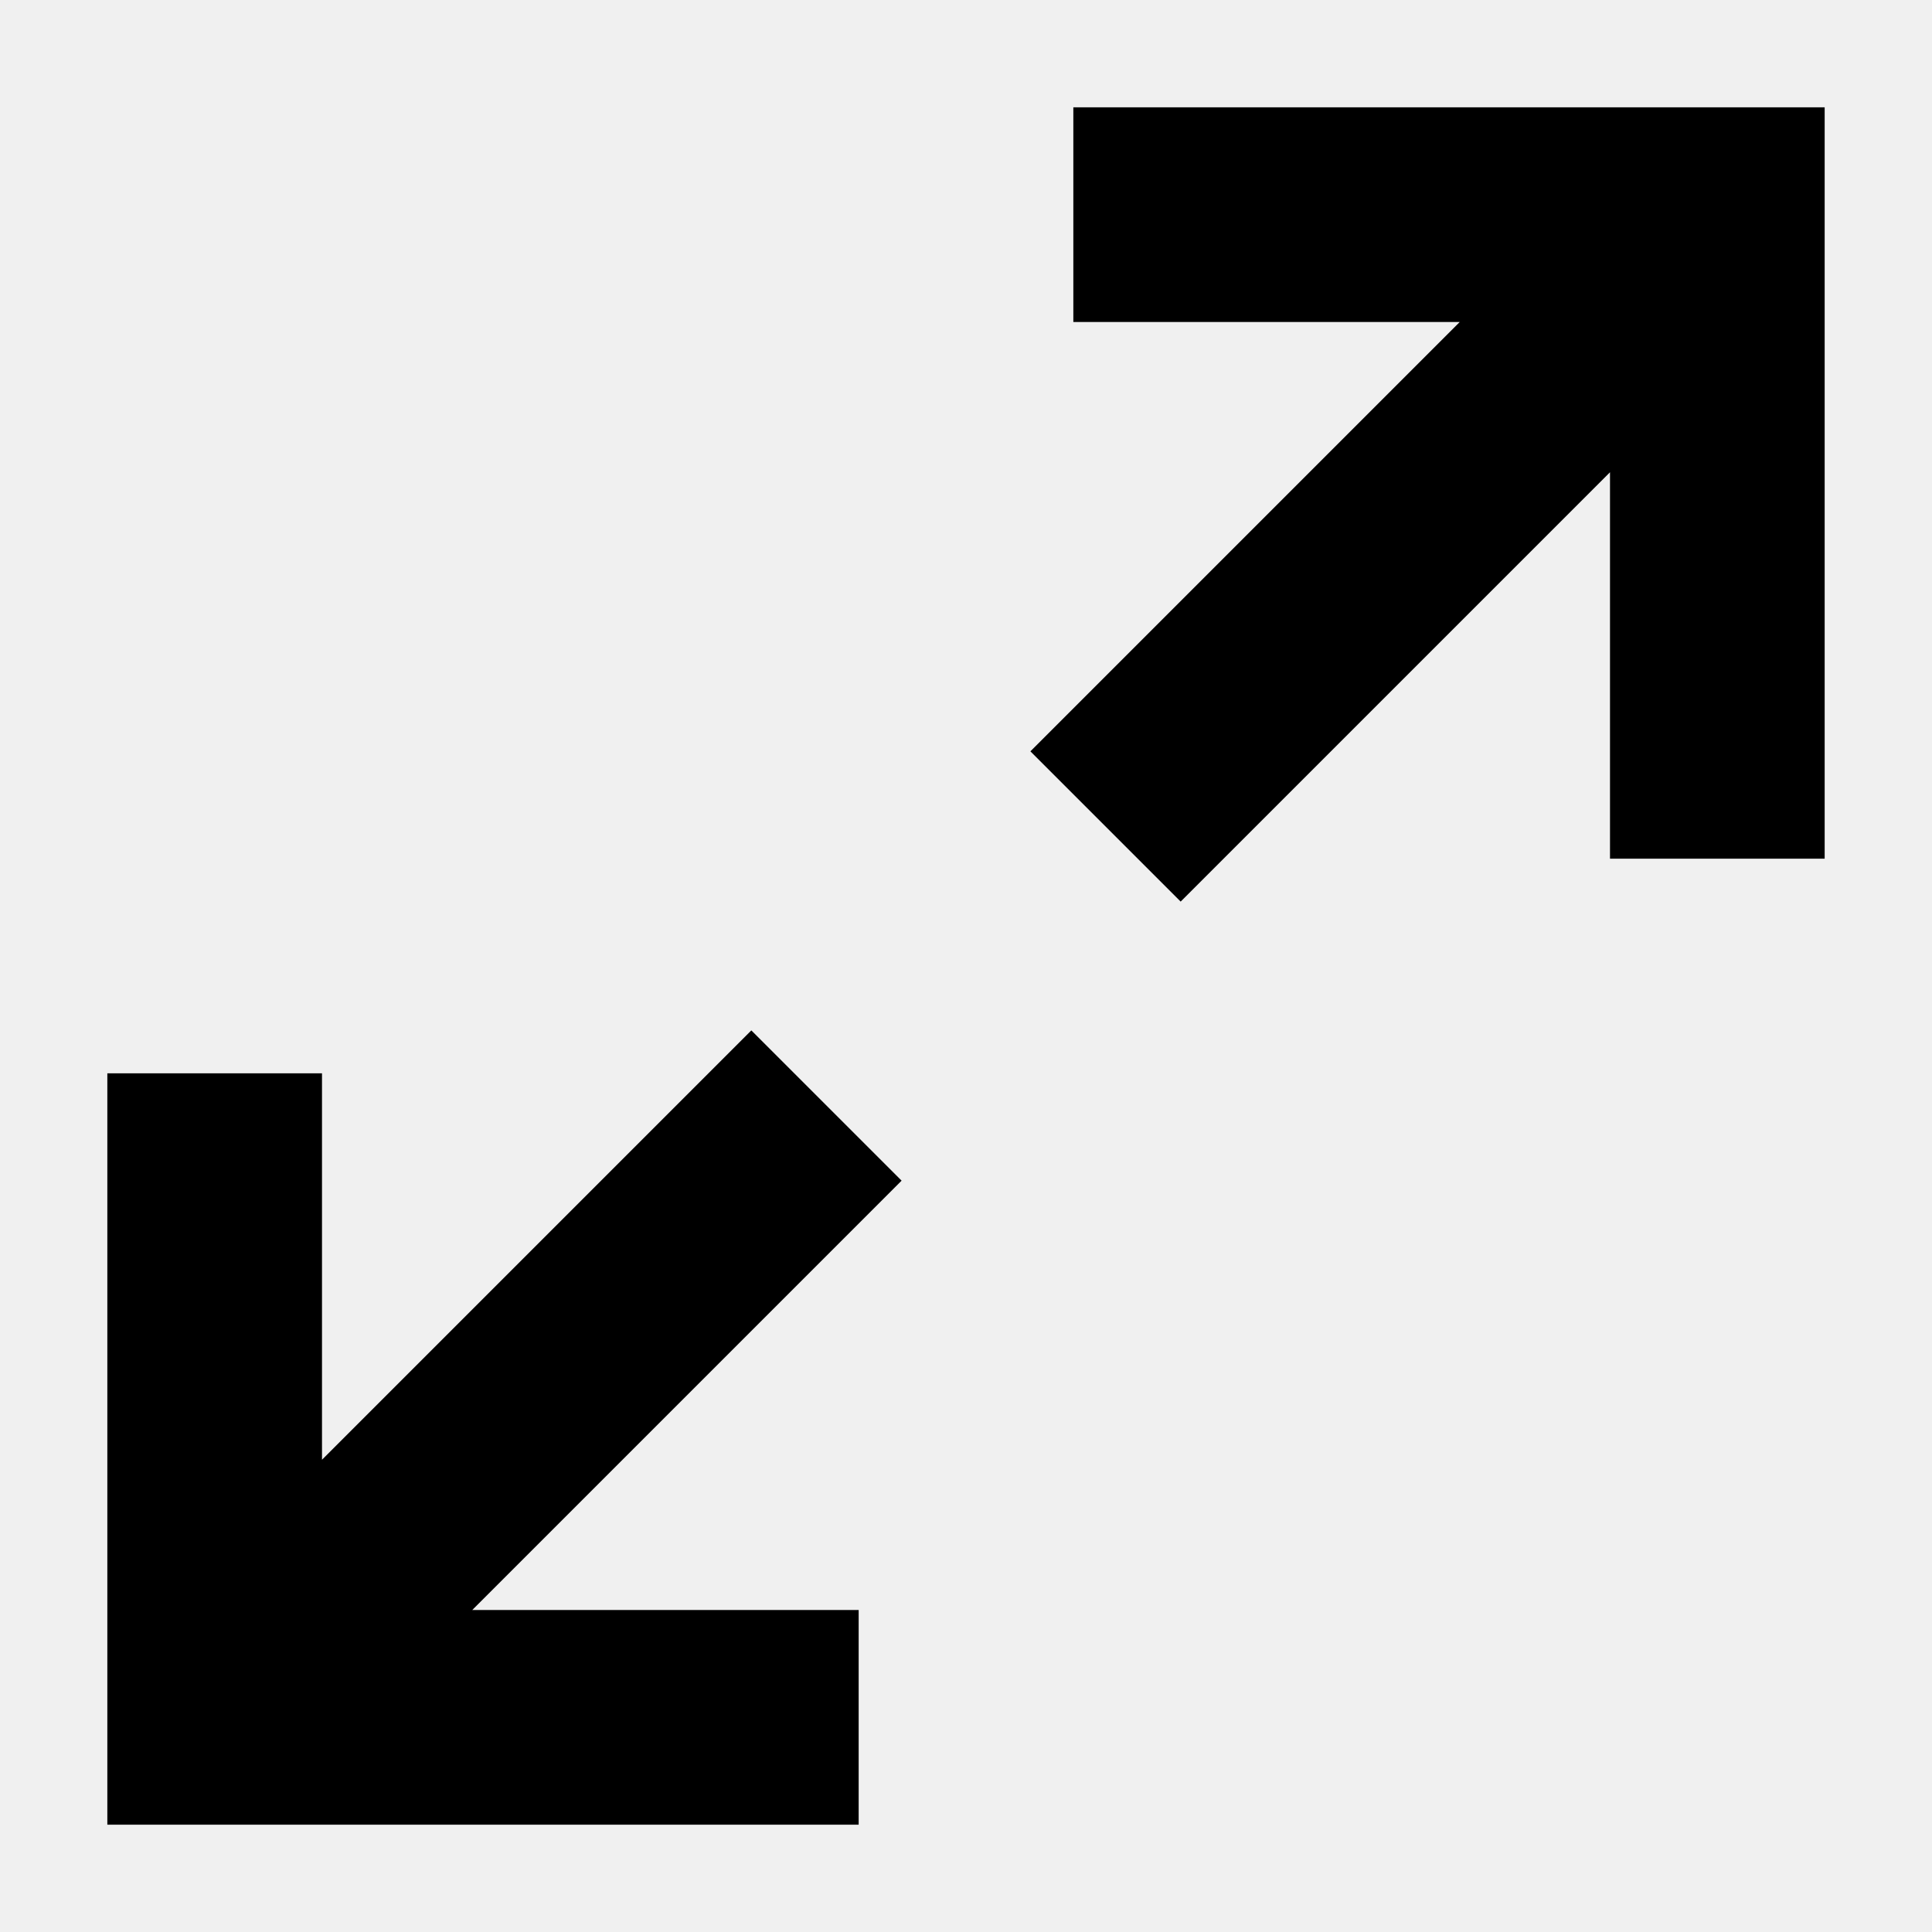
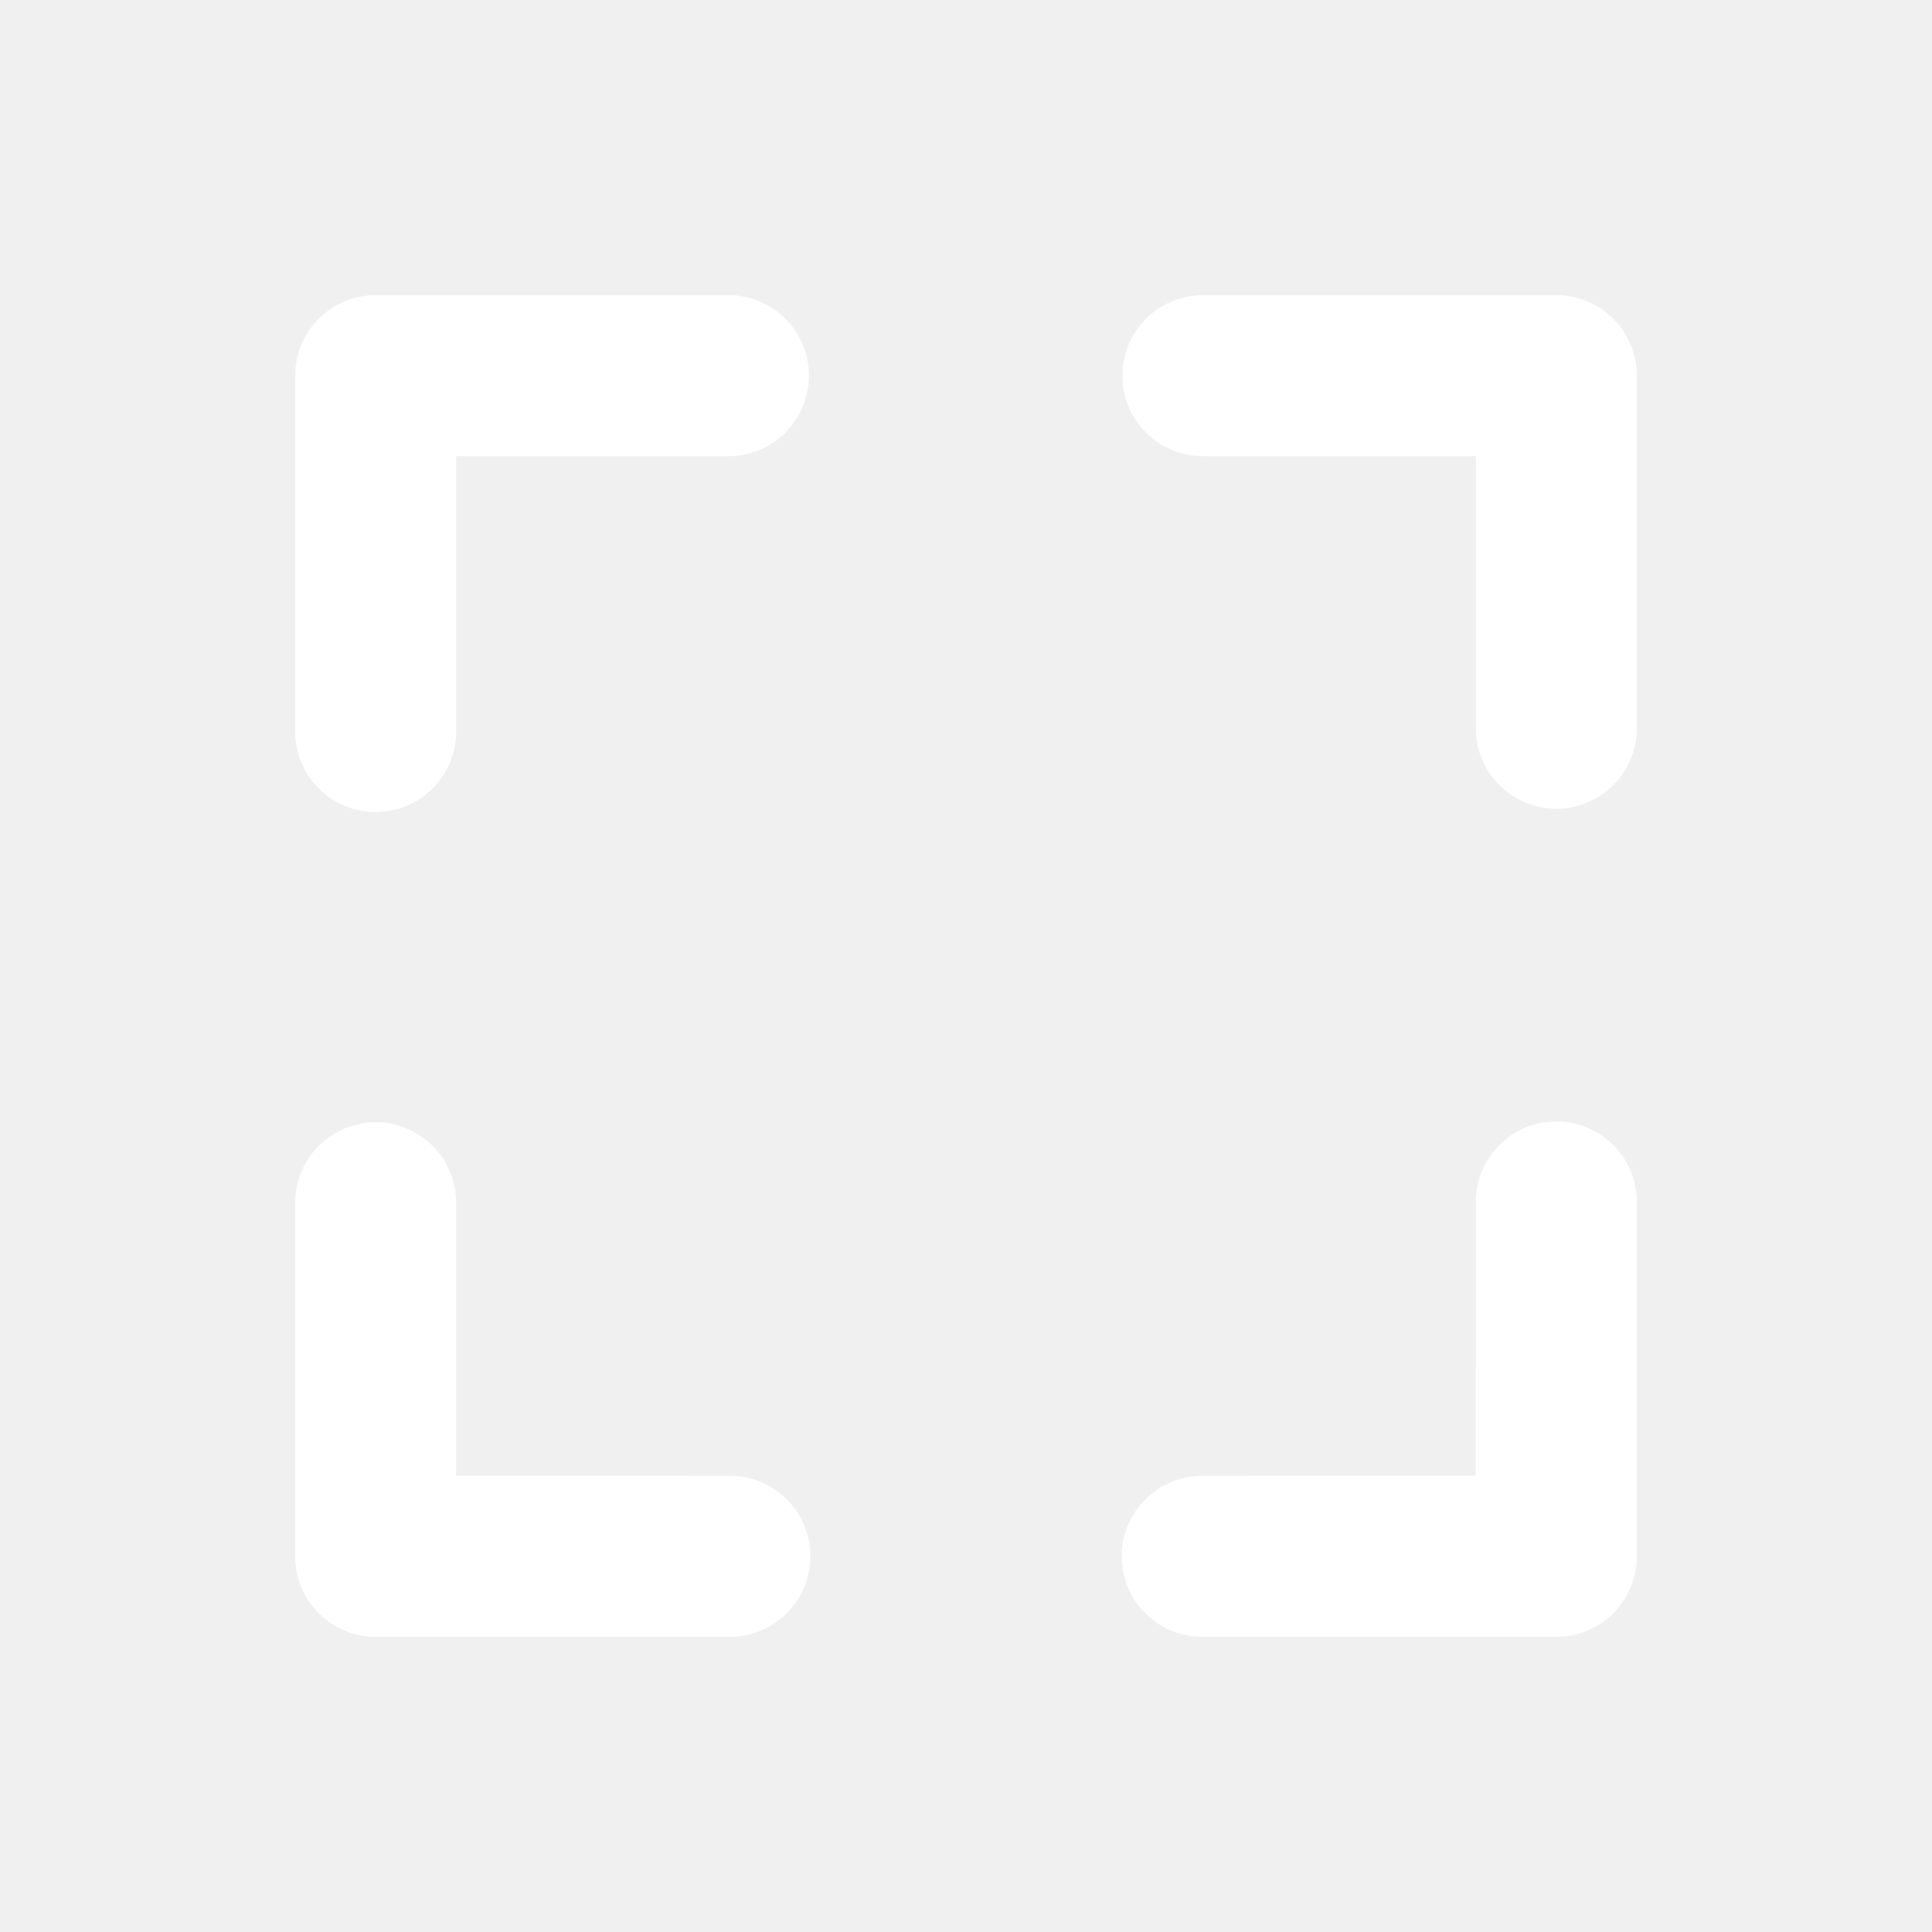
- <svg xmlns="http://www.w3.org/2000/svg" width="18px" height="18px" viewBox="0 0 18 18">
-   <polygon points="10 3 13.6 3 9.6 7 11 8.4 15 4.4 15 8 17 8 17 1 10 1" />
-   <polygon points="7 9.6 3 13.6 3 10 1 10 1 17 8 17 8 15 4.4 15 8.4 11" />
+ <svg xmlns="http://www.w3.org/2000/svg" width="18px" height="18px" viewBox="0 0 18 18" version="1.1">
+   <g id="0430需求" stroke="none" stroke-width="1" fill="none" fill-rule="evenodd">
+     <g id="1、视频播放器" transform="translate(-235, -791)">
+       <g id="plyr-enter-fullscreen" transform="translate(235, 791)">
+         <rect id="矩形备份-4" fill-opacity="0" fill="#D8D8D8" x="0" y="0" width="18" height="18" />
+         <g id="编组-3">
+           <rect id="矩形" stroke="#979797" fill="#D8D8D8" opacity="0" x="0.5" y="0.5" width="17" height="17" />
+           <path d="M14.5,2.75 C14.914,2.75 15.25,3.086 15.25,3.5 L15.25,6.785 C15.25,7.199 14.914,7.535 14.5,7.535 C14.086,7.535 13.75,7.199 13.75,6.785 L13.75,4.25 L11.207,4.25 C10.828,4.25 10.514,3.968 10.464,3.602 L10.457,3.5 C10.457,3.086 10.793,2.75 11.207,2.75 L14.5,2.75 Z M14.5,10.448 C14.914,10.448 15.25,10.784 15.25,11.198 L15.25,14.5 C15.25,14.914 14.914,15.25 14.5,15.25 L11.201,15.25 C10.786,15.25 10.451,14.914 10.451,14.5 C10.451,14.086 10.786,13.75 11.201,13.75 L13.749,13.749 L13.75,11.198 C13.75,10.818 14.032,10.505 14.398,10.455 L14.5,10.448 Z M3.5,10.456 C3.914,10.456 4.25,10.792 4.25,11.206 L4.25,13.749 L6.8,13.75 C7.18,13.75 7.493,14.032 7.543,14.398 L7.55,14.5 C7.55,14.914 7.214,15.25 6.8,15.25 L3.5,15.25 C3.086,15.25 2.75,14.914 2.75,14.5 L2.75,11.206 C2.75,10.792 3.086,10.456 3.5,10.456 Z M6.787,2.75 C7.201,2.75 7.537,3.086 7.537,3.5 C7.537,3.914 7.201,4.25 6.787,4.25 L4.25,4.25 L4.25,6.816 C4.25,7.195 3.968,7.509 3.602,7.559 L3.5,7.566 C3.086,7.566 2.75,7.23 2.75,6.816 L2.75,3.5 C2.75,3.086 3.086,2.75 3.5,2.75 L6.787,2.75 Z" id="形状" fill="#FFFFFF" fill-rule="nonzero" />
+         </g>
+       </g>
+     </g>
+   </g>
</svg>
